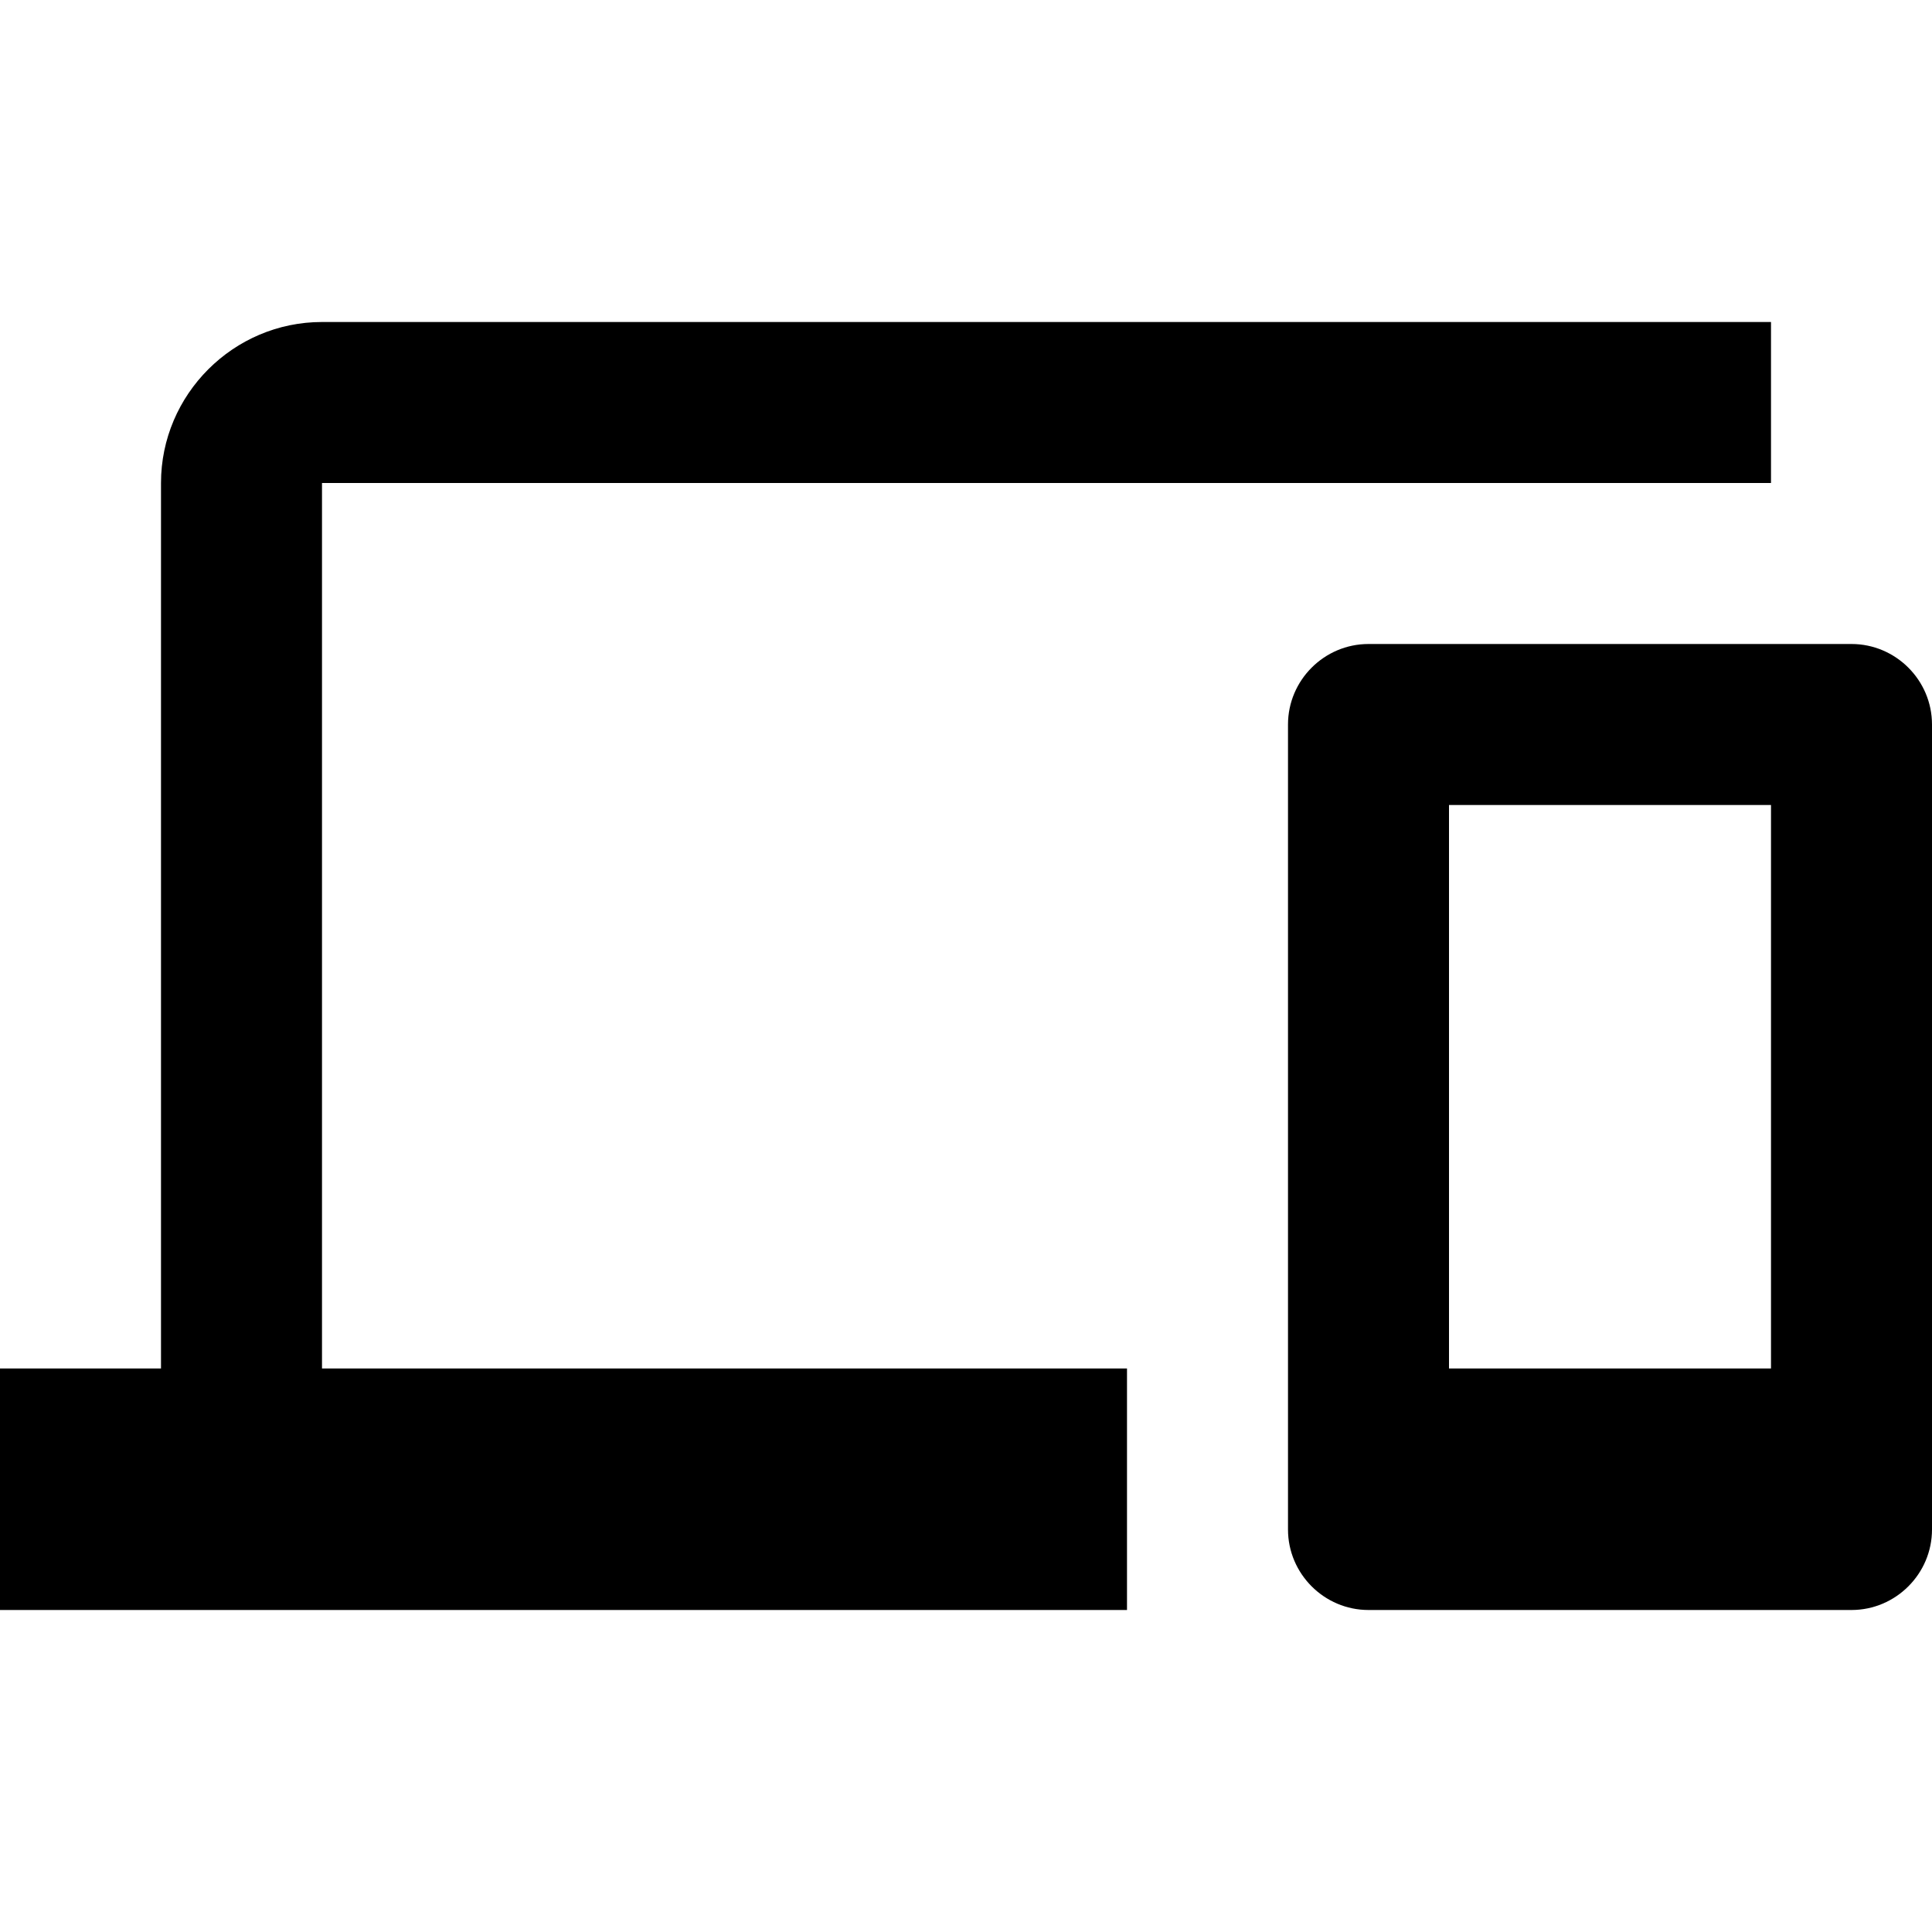
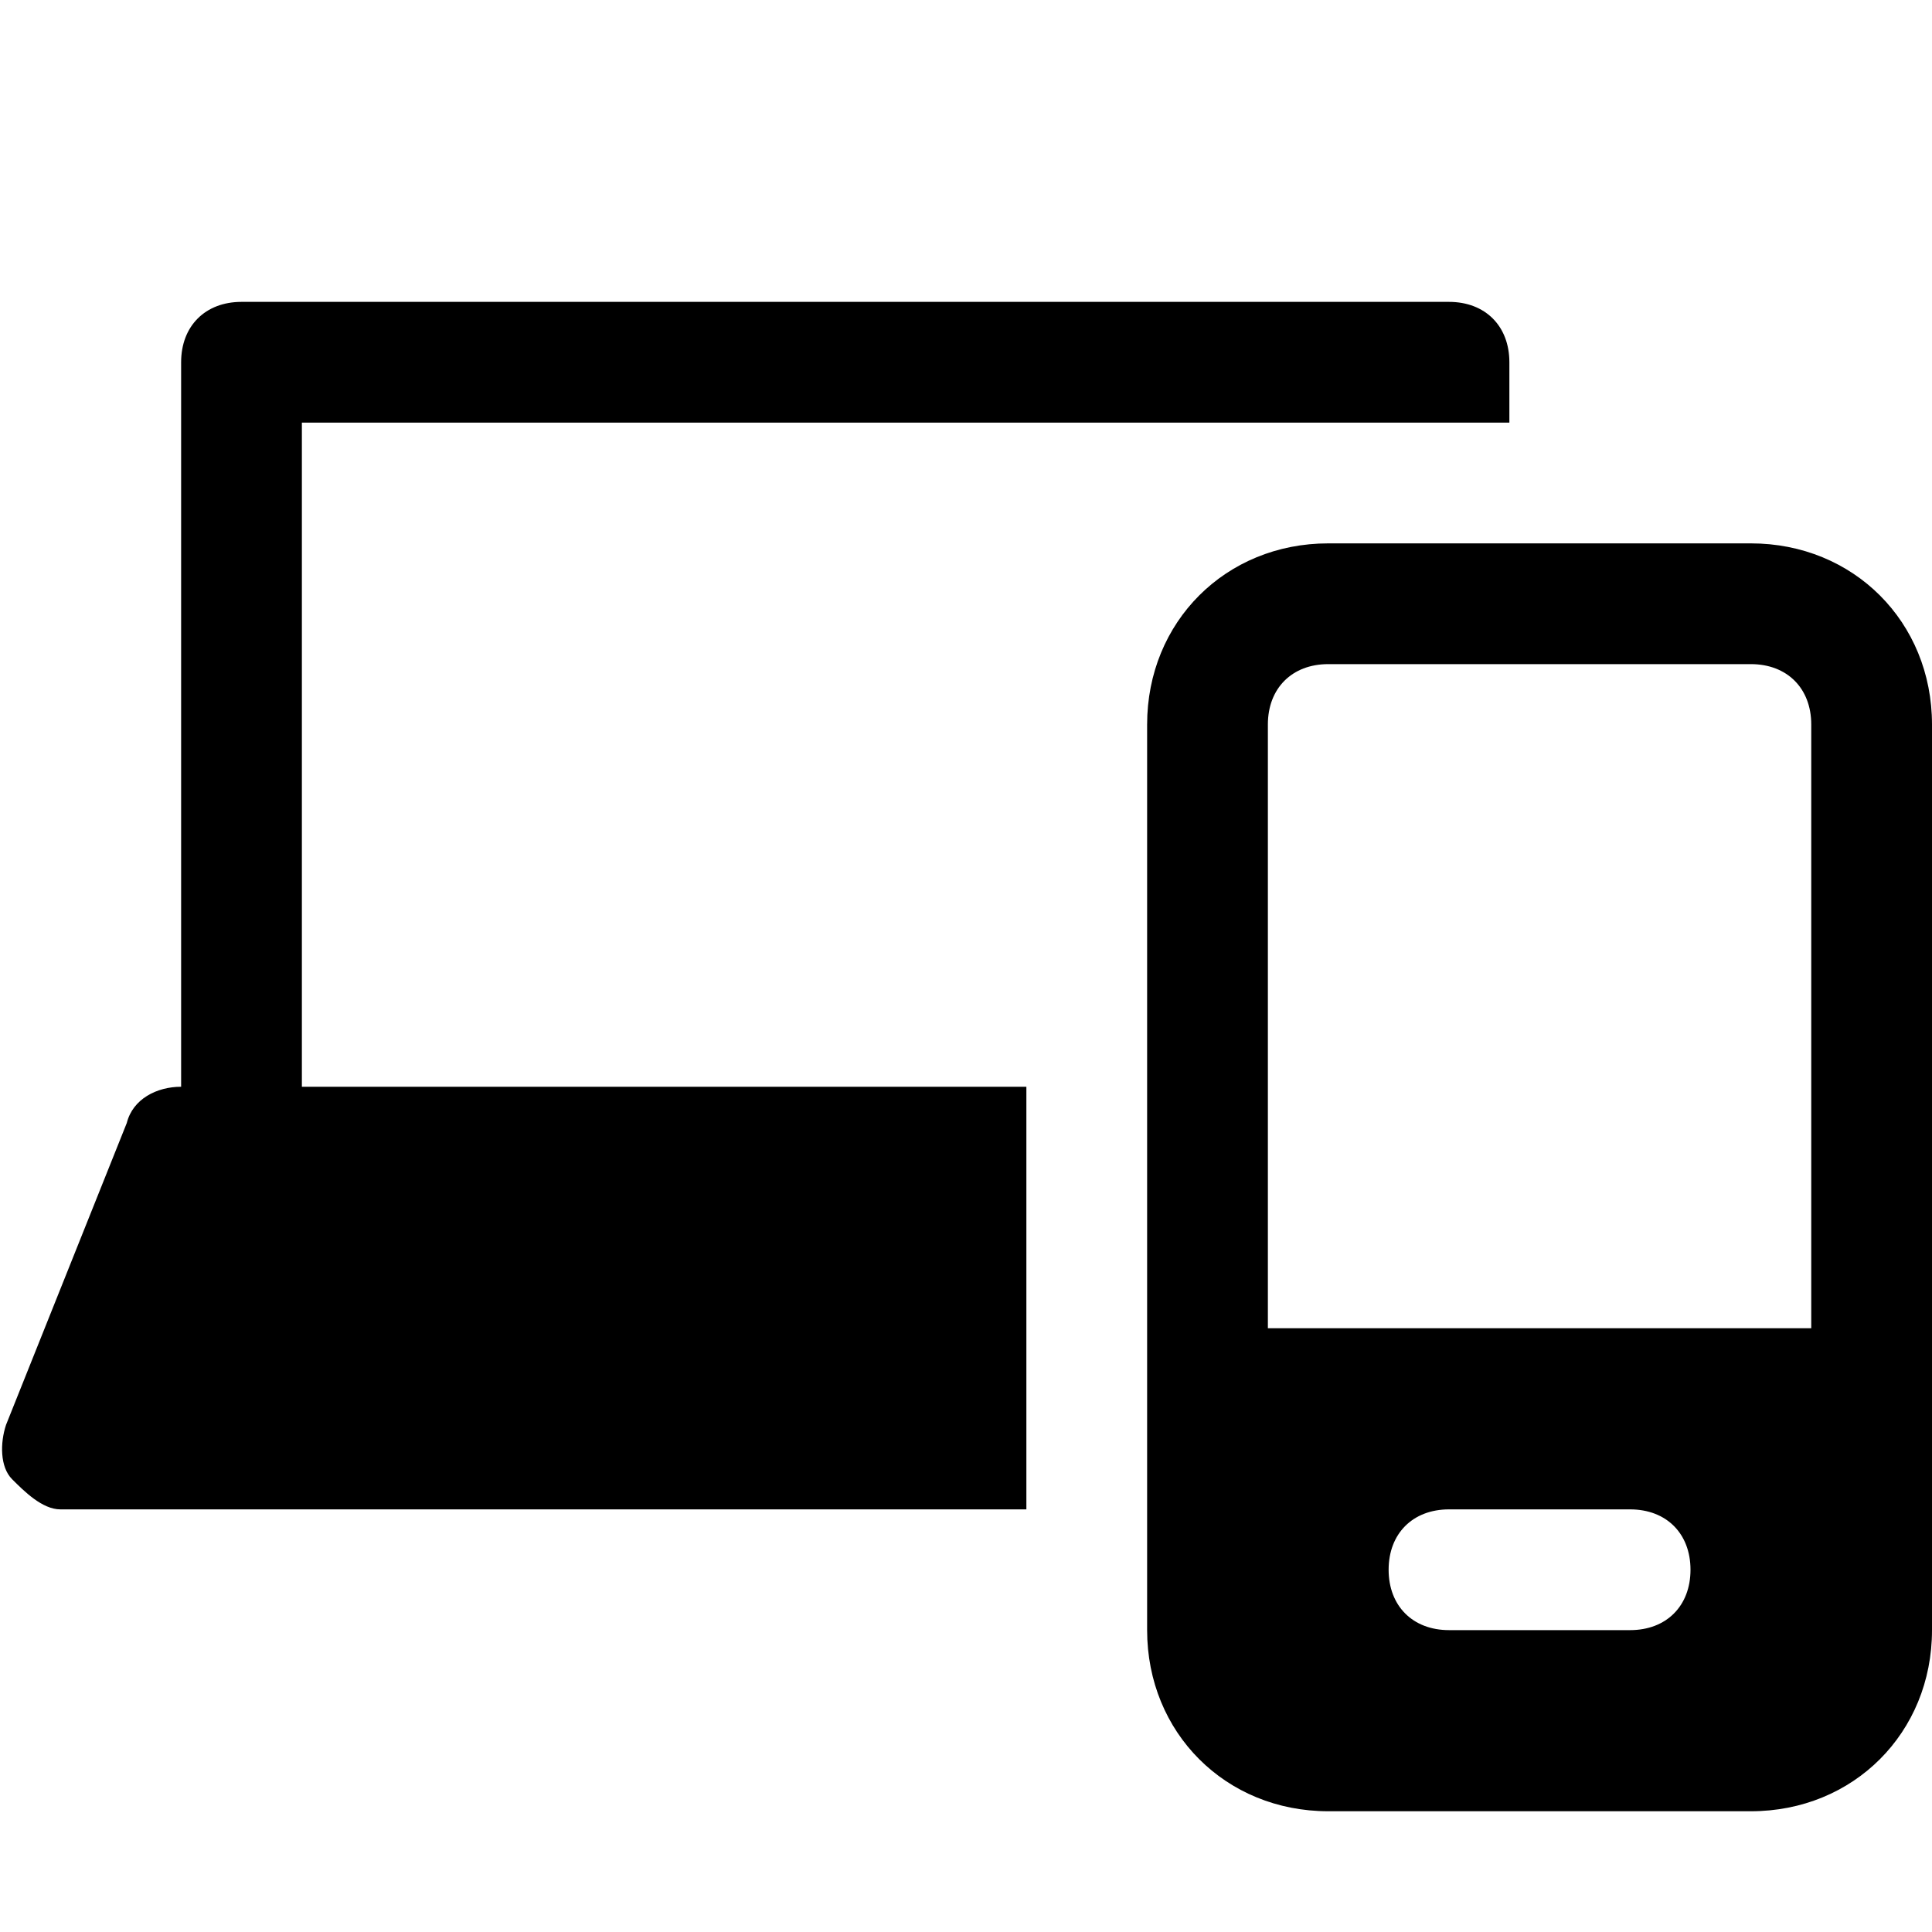
- <svg class=" c-qd" width="24px" height="24px" viewBox="0 0 24 24" fill="currentColor" focusable="false">
-   <path d="M0 0h24v24H0z" fill="none" />
-   <path d="M4 6h18V4H4c-1.1 0-2 .9-2 2v11H0v3h14v-3H4V6zm19 2h-6c-.55 0-1 .45-1 1v10c0 .55.45 1 1 1h6c.55 0 1-.45 1-1V9c0-.55-.45-1-1-1zm-1 9h-4v-7h4v7z">
-     </path>
+ <svg xmlns="http://www.w3.org/2000/svg" id="Icons" style="enable-background:new 0 0 32 32;" version="1.1" viewBox="0 0 32 32" xml:space="preserve">
+   <style type="text/css">
+         .st0 {
+             fill: none;
+             stroke: #000000;
+             stroke-width: 2;
+             stroke-linecap: round;
+             stroke-linejoin: round;
+             stroke-miterlimit: 10;
+         }
+     </style>
+   <path d="M29,9h-7c-1.7,0-3,1.3-3,3v15c0,1.7,1.3,3,3,3h7c1.7,0,3-1.3,3-3V12C32,10.3,30.7,9,29,9z M27,27h-3c-0.6,0-1-0.4-1-1  s0.4-1,1-1h3c0.6,0,1,0.4,1,1S27.6,27,27,27z M30,22h-9V12c0-0.6,0.4-1,1-1h7c0.6,0,1,0.4,1,1V22z" />
+   <path d="M17,18H5V7h17h1h2V6c0-0.6-0.4-1-1-1H4C3.4,5,3,5.4,3,6v12c-0.4,0-0.8,0.2-0.9,0.6l-2,5c-0.1,0.3-0.1,0.7,0.1,0.9  S0.7,25,1,25h16V18z" />
</svg>
